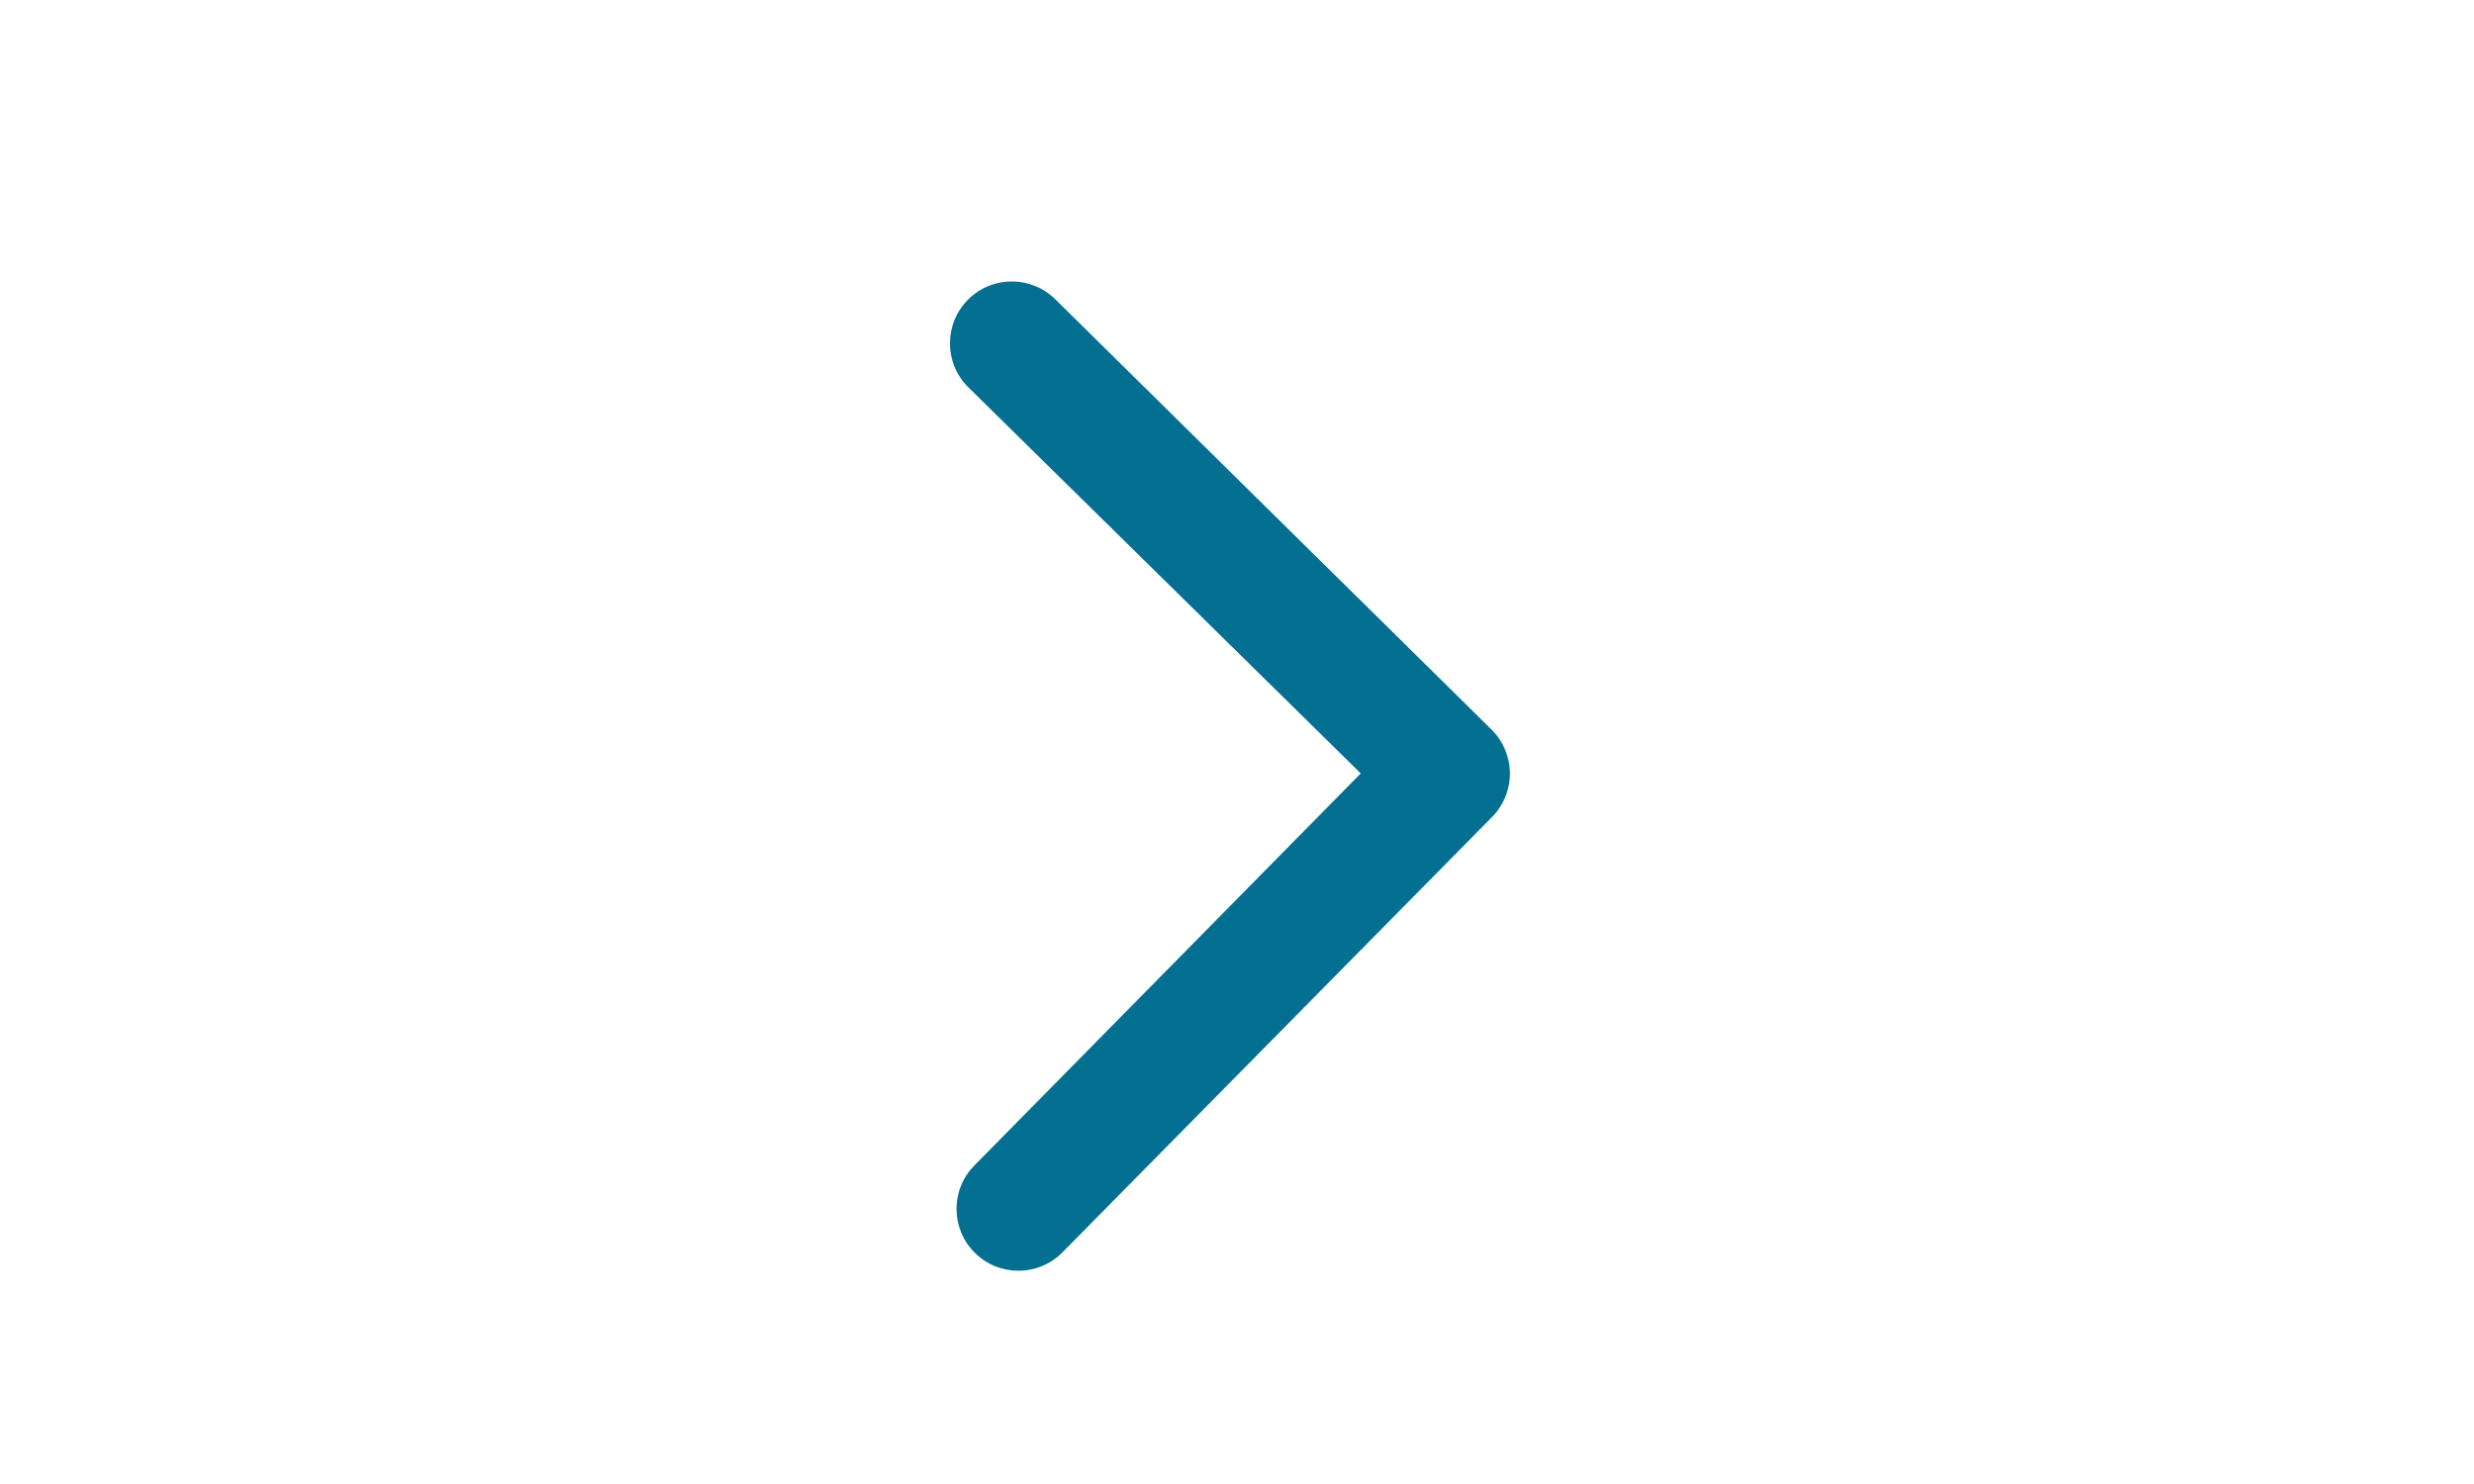
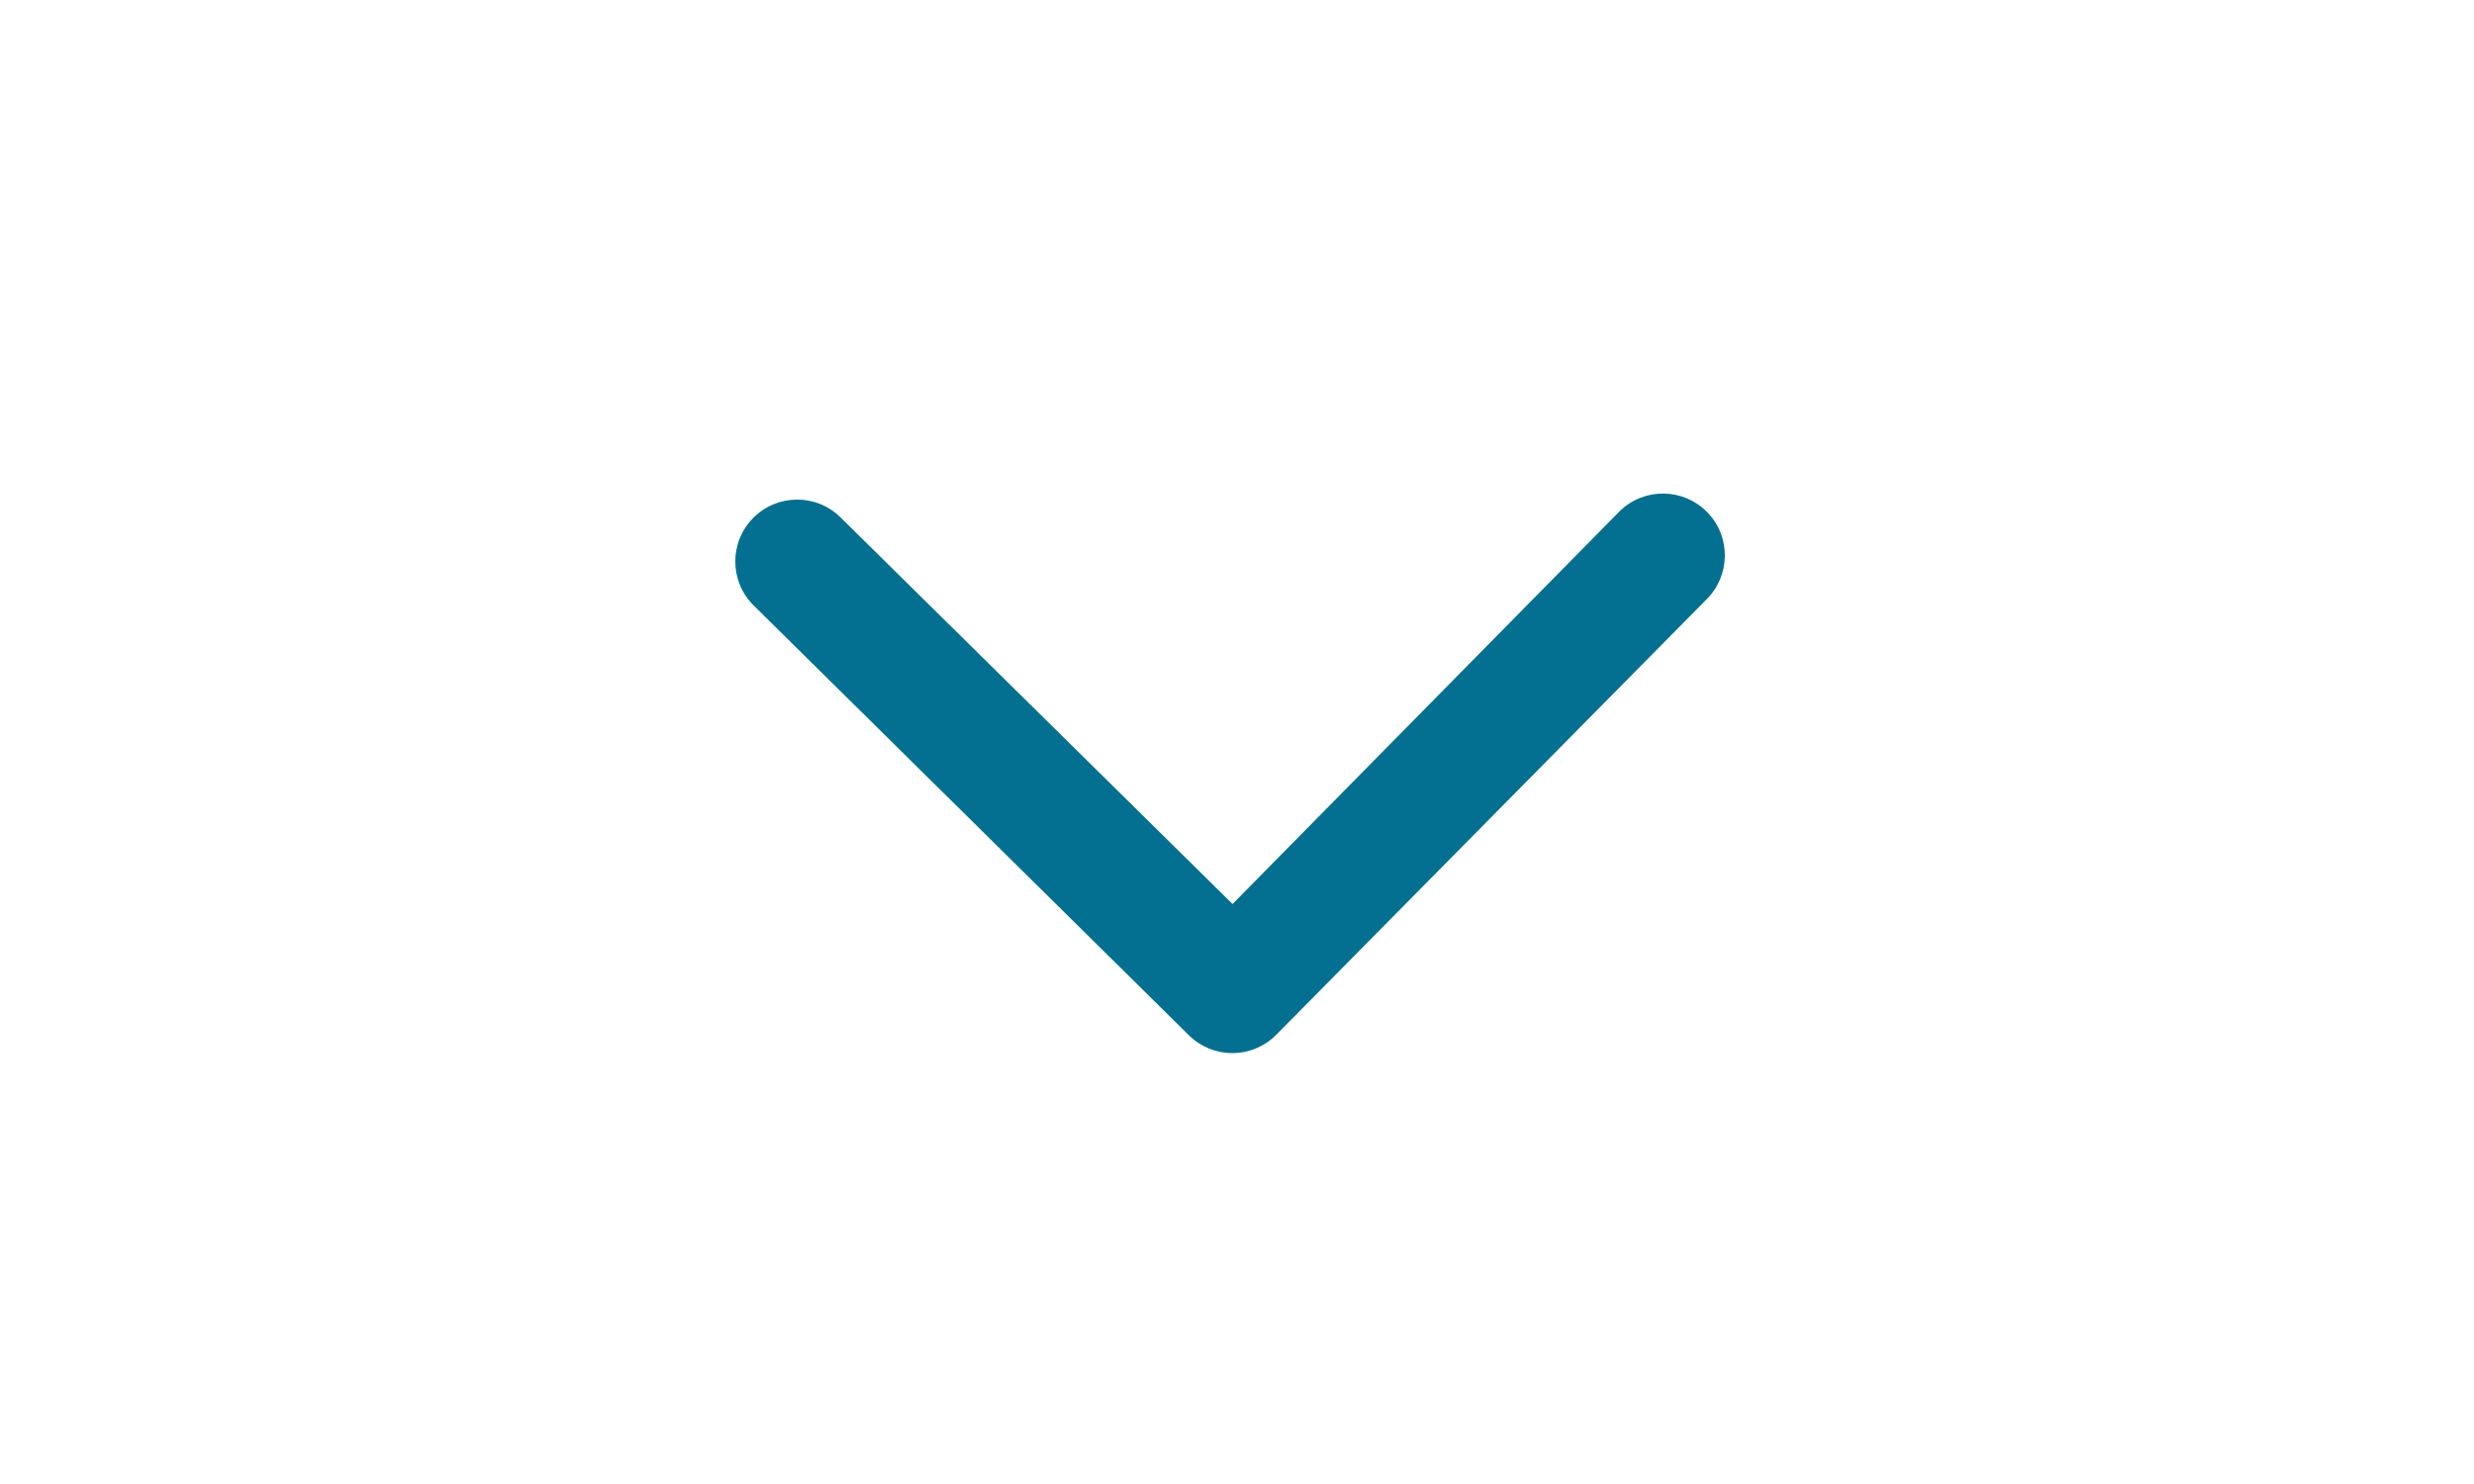
<svg xmlns="http://www.w3.org/2000/svg" xmlns:ns1="http://vectornator.io" height="100%" stroke-miterlimit="10" style="fill-rule:nonzero;clip-rule:evenodd;stroke-linecap:round;stroke-linejoin:round;" version="1.1" viewBox="0 0 50 30" width="100%" xml:space="preserve">
  <defs />
  <g id="Layer-1" ns1:layerName="Layer 1">
-     <path d="M21.472 25.317L30.155 16.516C30.388 16.28 30.518 15.961 30.516 15.63C30.513 15.298 30.379 14.981 30.143 14.748L21.343 6.065C20.859 5.572 20.067 5.564 19.574 6.047C19.081 6.531 19.073 7.322 19.556 7.816L19.556 7.816L27.501 15.635L19.692 23.561C19.207 24.052 19.212 24.844 19.704 25.329C20.196 25.814 20.987 25.809 21.472 25.317Z" fill="#037091" fill-rule="nonzero" opacity="1" stroke="none" ns1:layerName="path" />
+     <path d="M15.232 12.24L24.027 20.928C24.263 21.161 24.582 21.291 24.913 21.289C25.245 21.287 25.563 21.153 25.795 20.917L34.484 12.122C34.977 11.639 34.986 10.847 34.503 10.354C34.02 9.86 33.228 9.851 32.734 10.334L32.734 10.334L24.91 18.275L16.989 10.461C16.498 9.975 15.706 9.98 15.221 10.472C14.736 10.963 14.741 11.754 15.232 12.24Z" fill="#037091" fill-rule="nonzero" opacity="1" stroke="none" ns1:layerName="path" />
  </g>
</svg>
